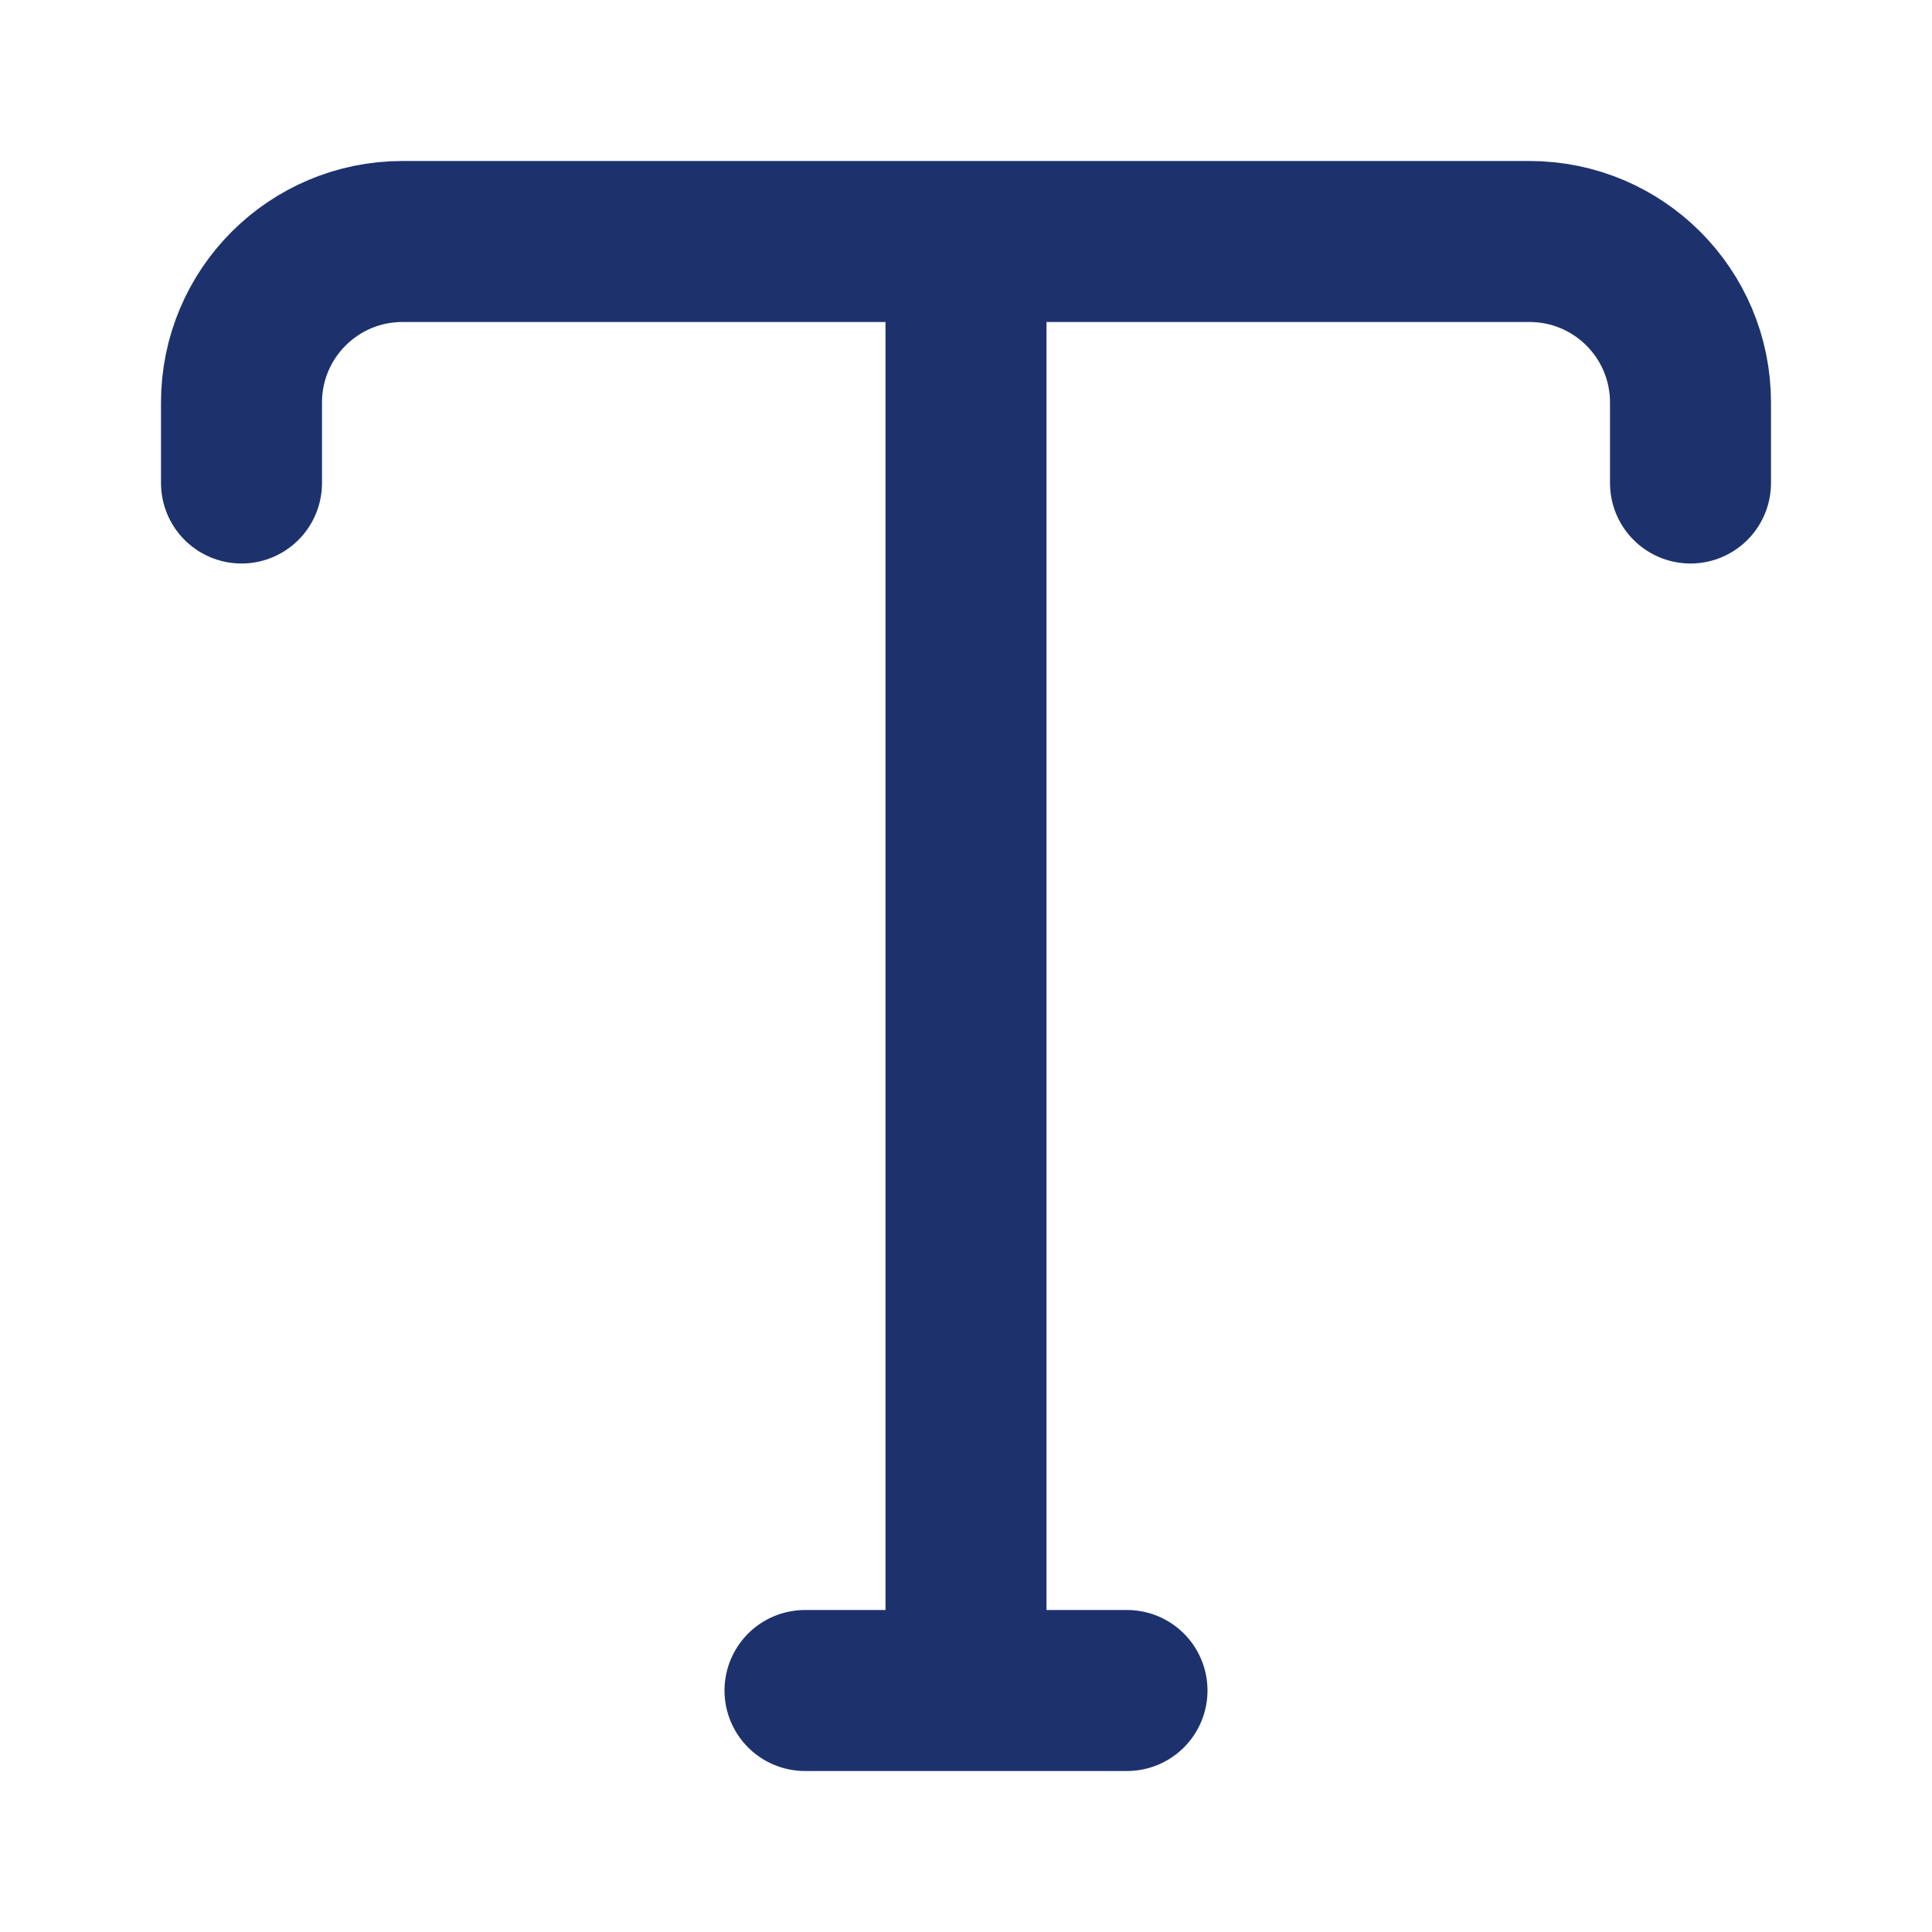
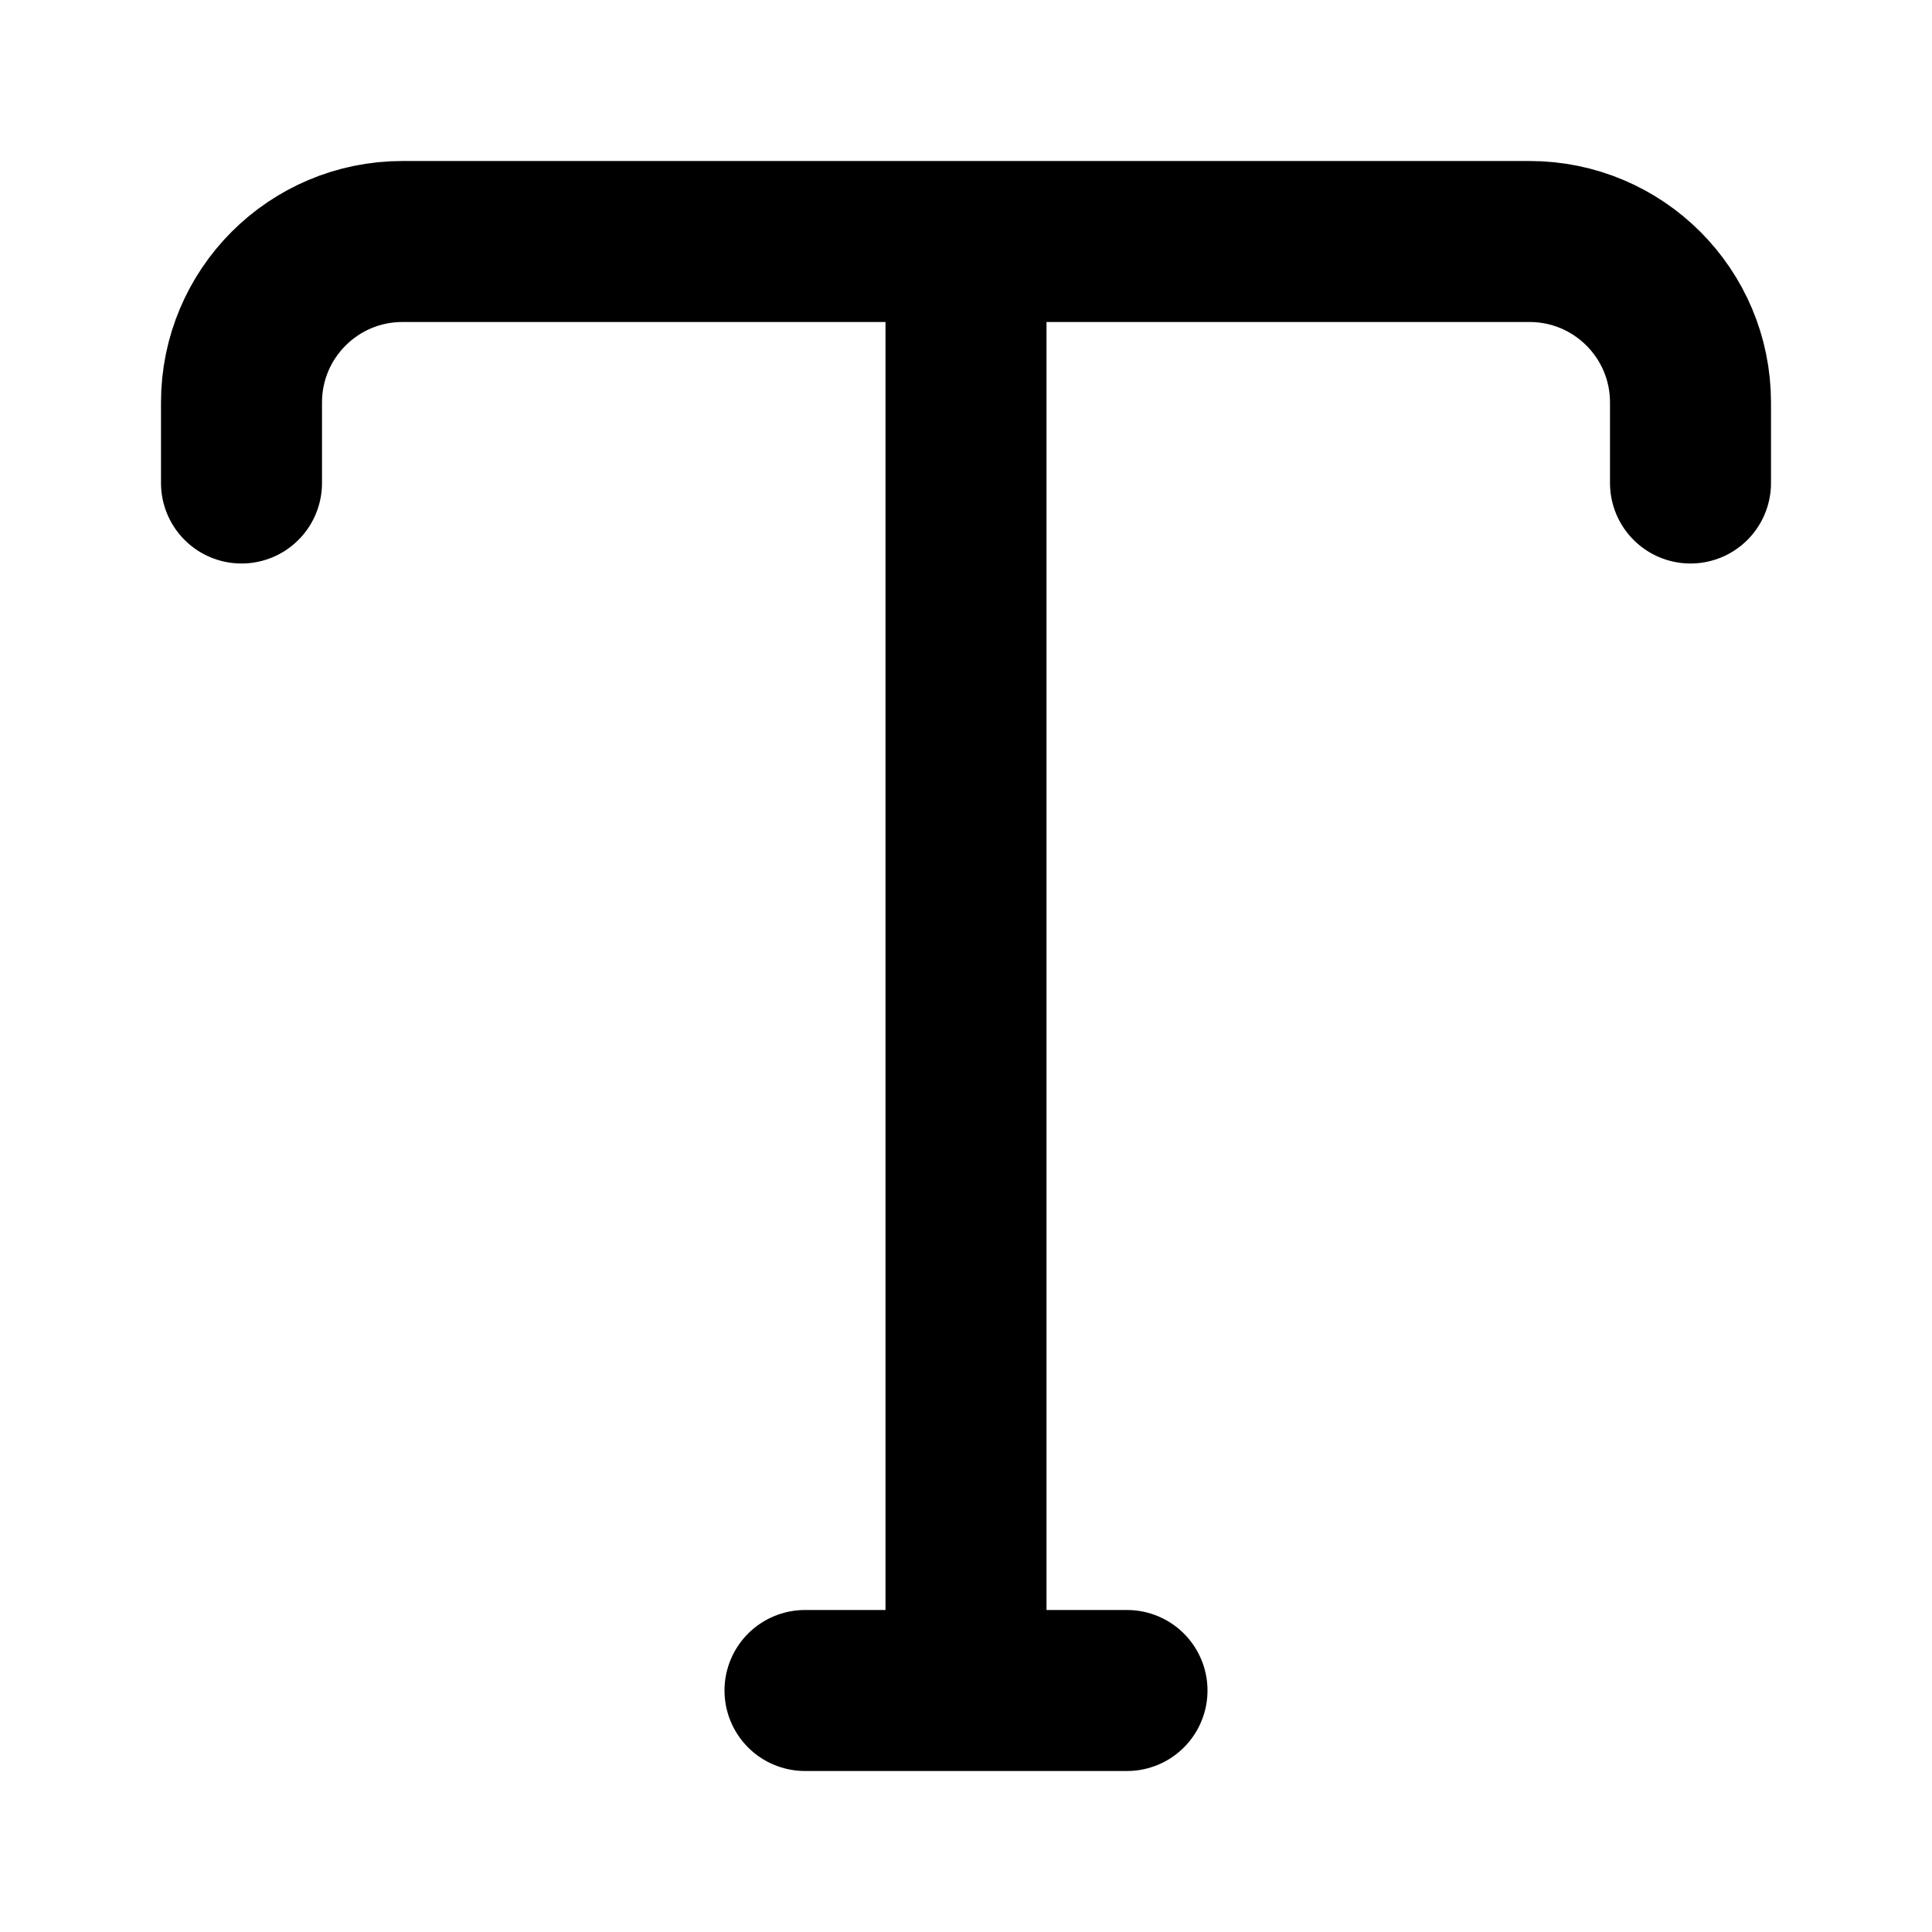
<svg xmlns="http://www.w3.org/2000/svg" width="24" height="24" viewBox="0 0 24 24" fill="none">
-   <path d="M3 6V5C3 3.895 3.895 3 5 3H12M21 6V5C21 3.895 20.105 3 19 3H12M12 3V21M14 21H10" stroke="#1D326D" stroke-width="2" stroke-linecap="round" stroke-linejoin="round" />
+   <path d="M3 6V5C3 3.895 3.895 3 5 3H12M21 6V5C21 3.895 20.105 3 19 3H12M12 3V21M14 21H10" stroke="currentColor" stroke-width="2" stroke-linecap="round" stroke-linejoin="round" />
</svg>
